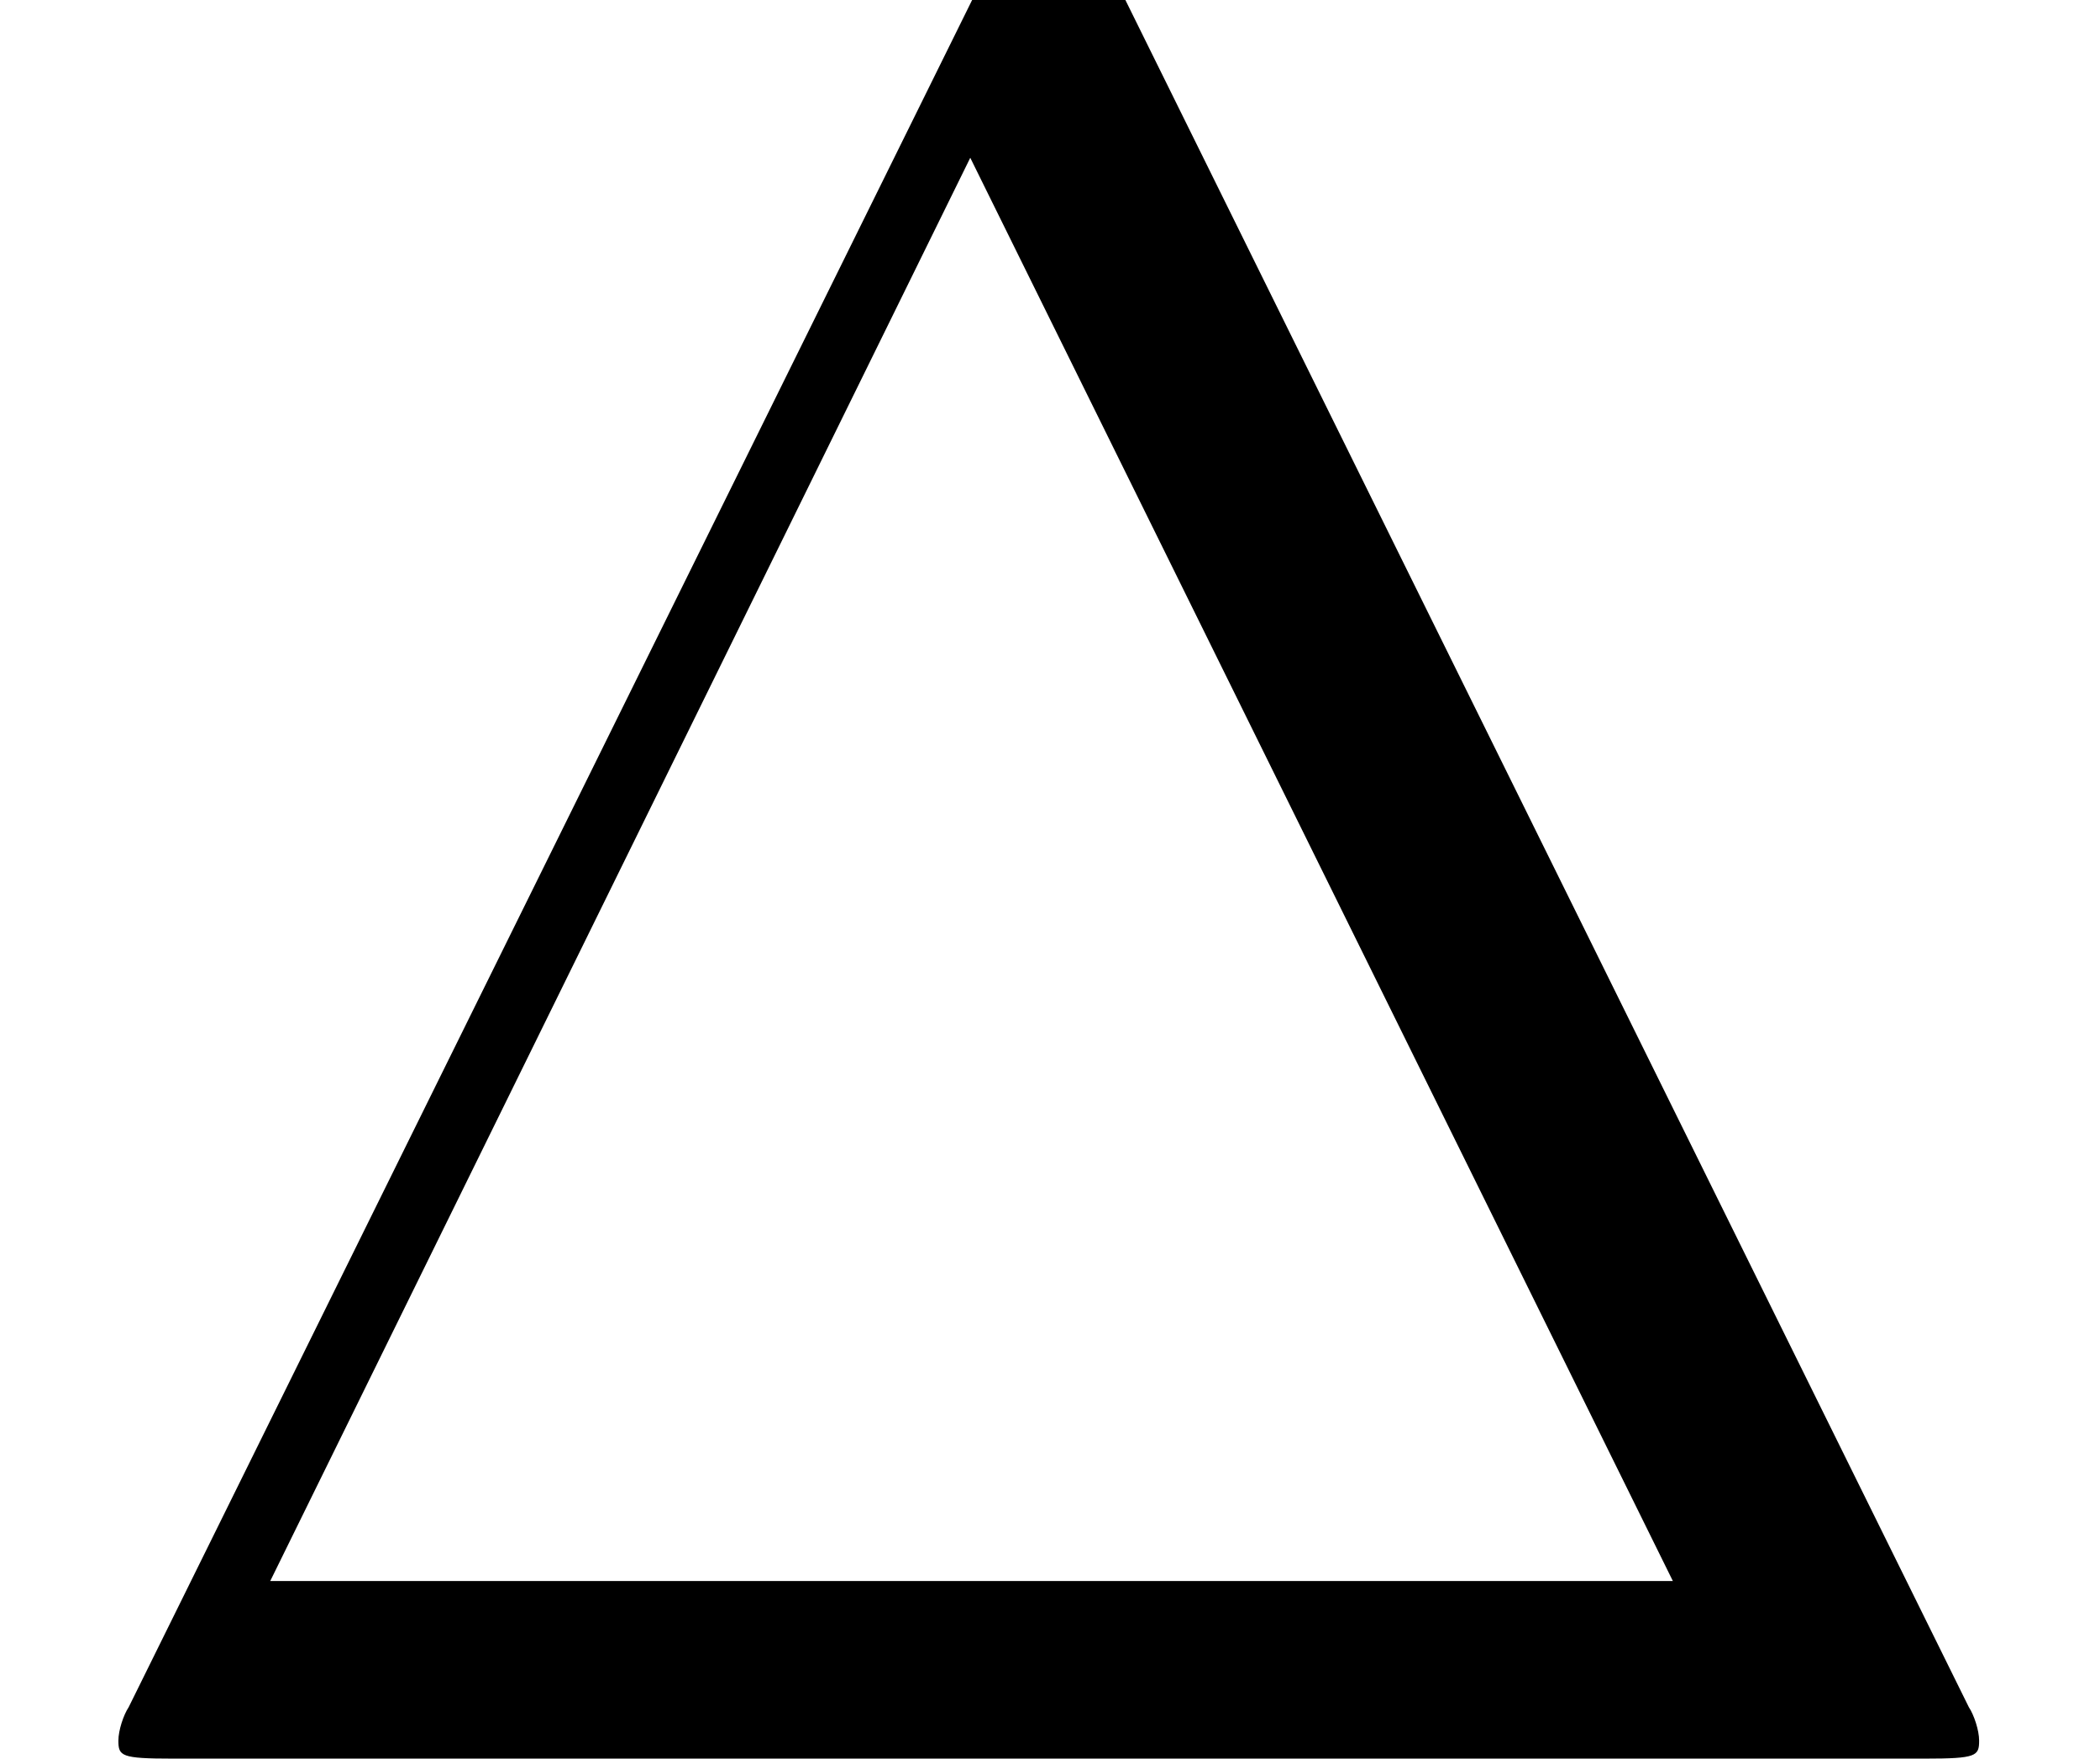
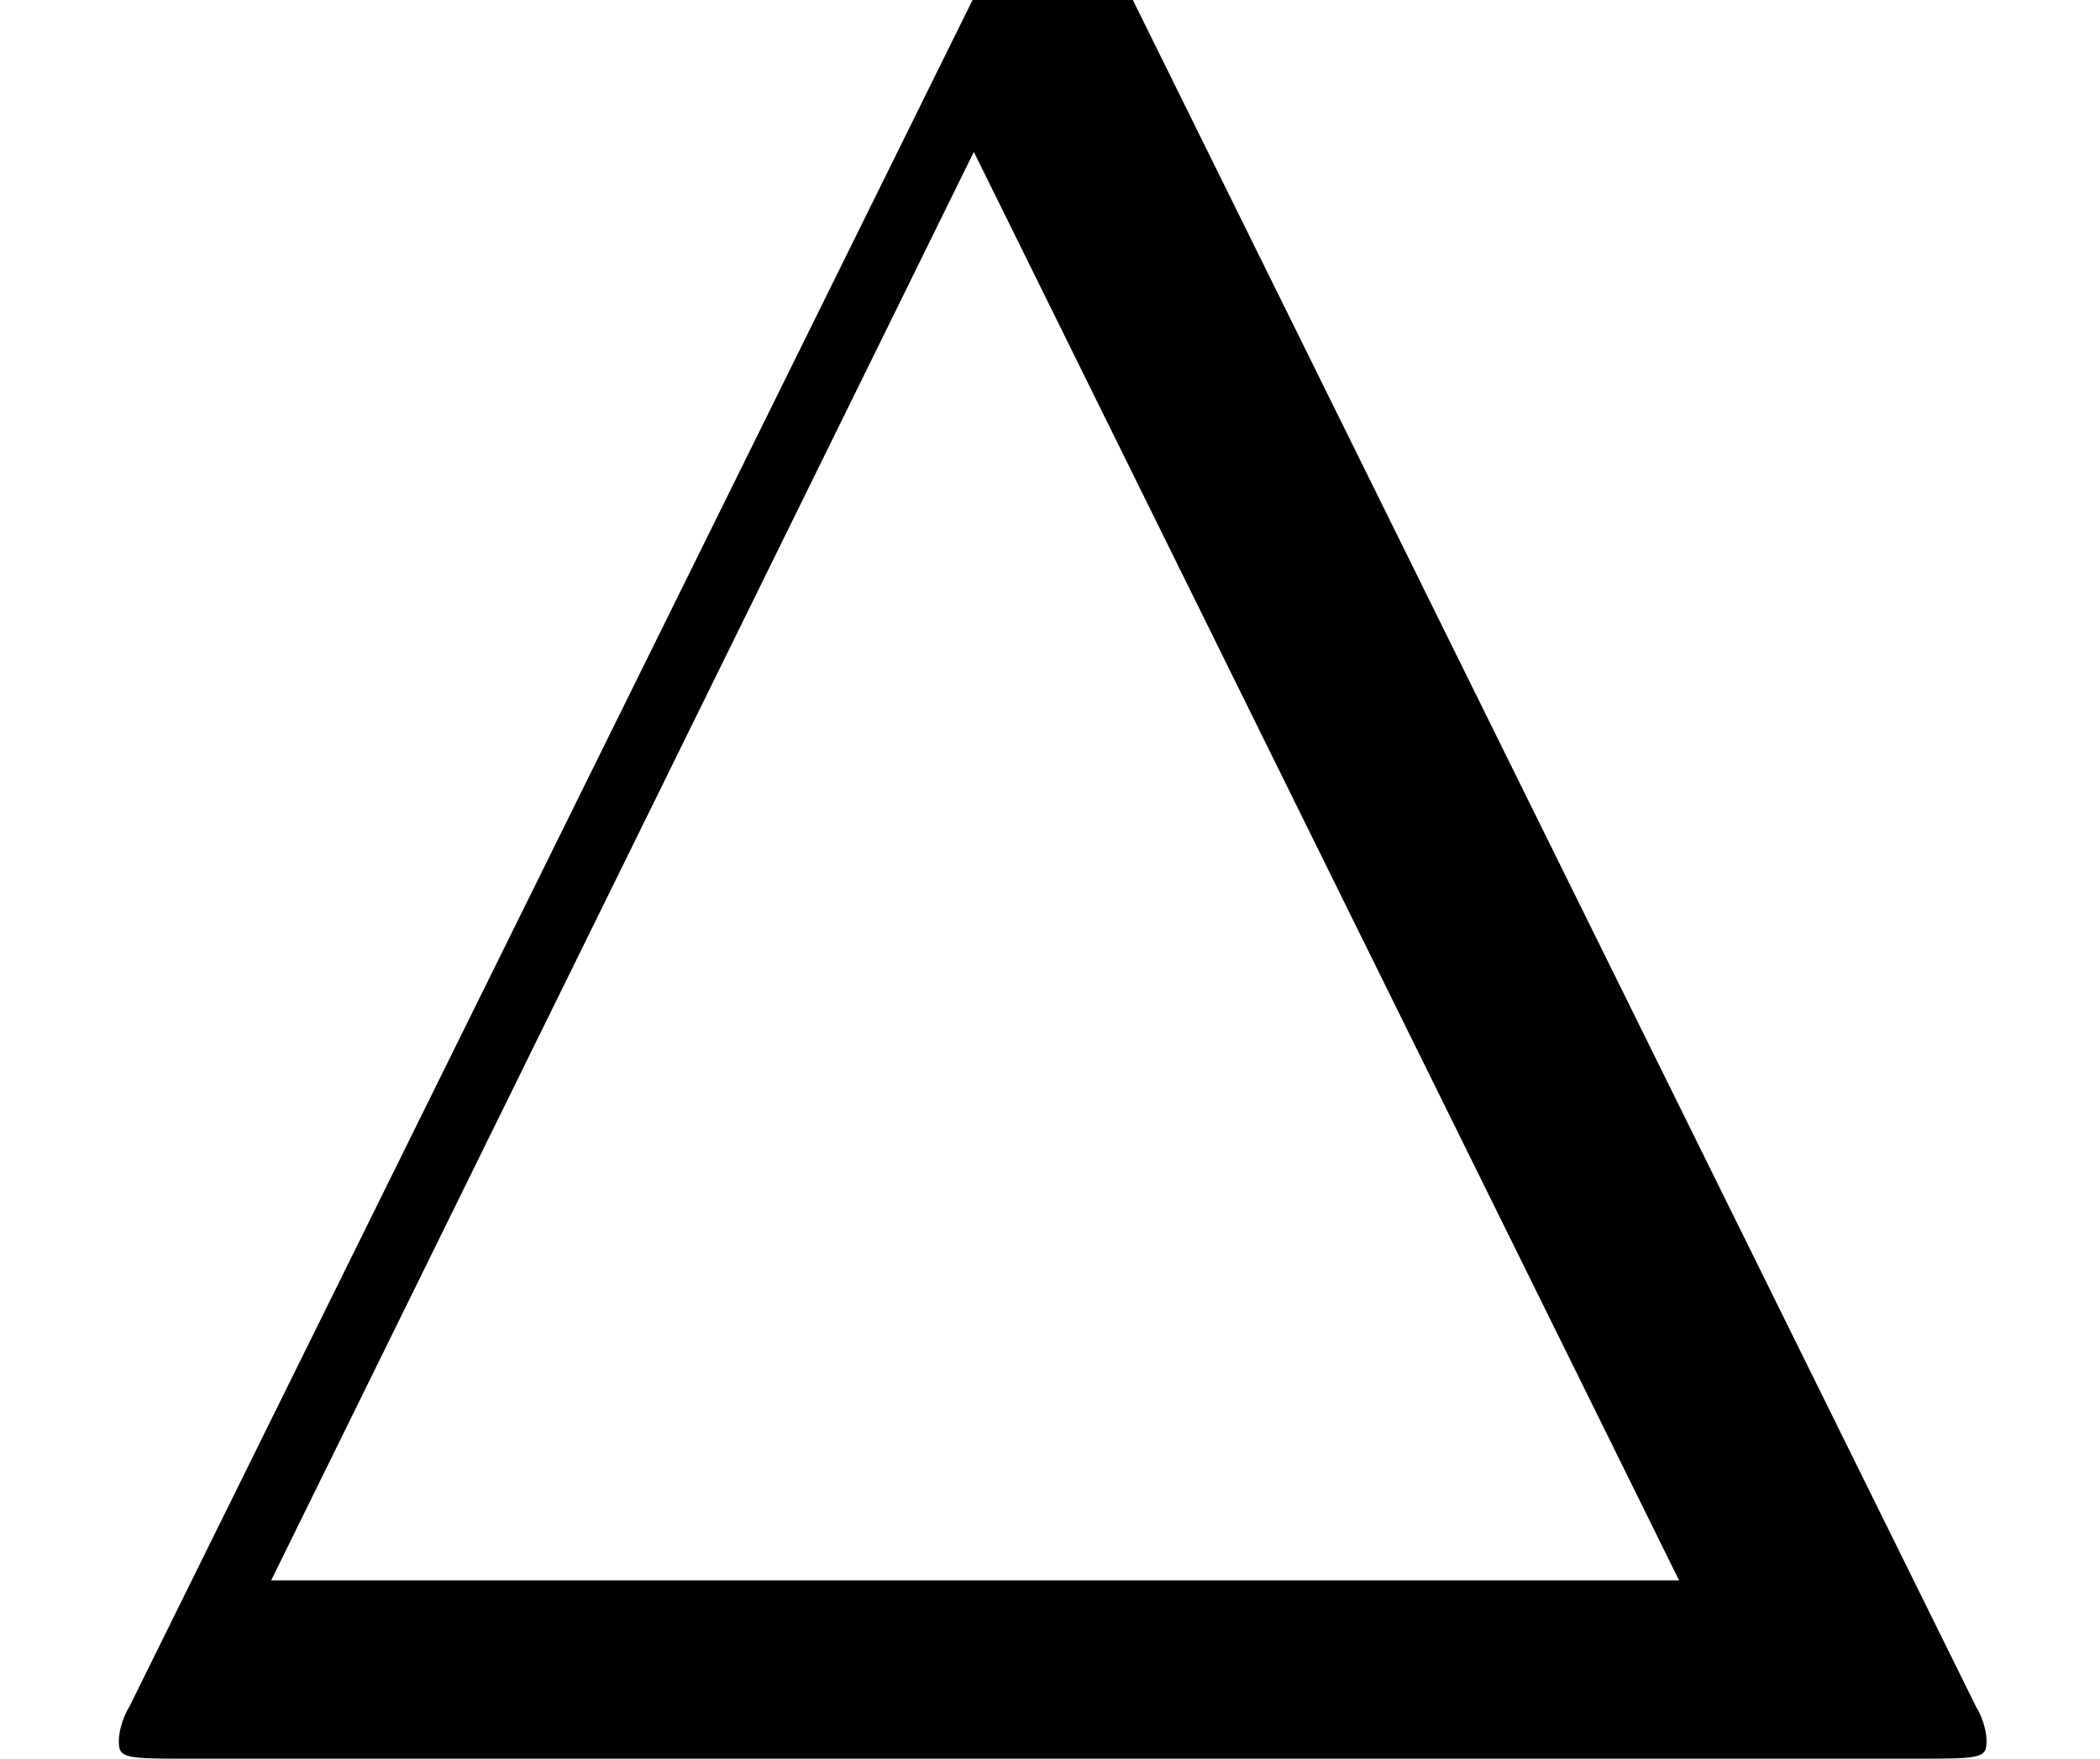
- <svg xmlns="http://www.w3.org/2000/svg" xmlns:xlink="http://www.w3.org/1999/xlink" height="8.169pt" version="1.1" viewBox="0 -8.169 9.755 8.169" width="9.755pt">
+ <svg xmlns="http://www.w3.org/2000/svg" xmlns:xlink="http://www.w3.org/1999/xlink" height="8.139pt" version="1.1" viewBox="0 -8.139 9.719 8.139" width="9.719pt">
  <defs>
-     <path d="M5.172 -8.352C5.088 -8.52 5.064 -8.568 4.896 -8.568C4.716 -8.568 4.692 -8.52 4.608 -8.352L0.6 -0.24C0.576 -0.204 0.552 -0.132 0.552 -0.084C0.552 -0.012 0.564 0 0.804 0H8.976C9.216 0 9.228 -0.012 9.228 -0.084C9.228 -0.132 9.204 -0.204 9.18 -0.24L5.172 -8.352ZM4.524 -7.464L7.8 -0.828H1.26L4.524 -7.464Z" id="g0-1" />
+     <path d="M5.153 -8.321C5.069 -8.488 5.045 -8.536 4.878 -8.536C4.698 -8.536 4.674 -8.488 4.591 -8.321L0.598 -0.239C0.574 -0.203 0.55 -0.132 0.55 -0.084C0.55 -0.012 0.562 0 0.801 0H8.942C9.182 0 9.194 -0.012 9.194 -0.084C9.194 -0.132 9.17 -0.203 9.146 -0.239L5.153 -8.321ZM4.507 -7.436L7.771 -0.825H1.255L4.507 -7.436Z" id="g0-1" />
  </defs>
-   <g id="page1" transform="matrix(0.996264 0 0 0.996264 0 0)">
+   <g id="page1">
    <use x="0" xlink:href="#g0-1" y="0" />
  </g>
</svg>
